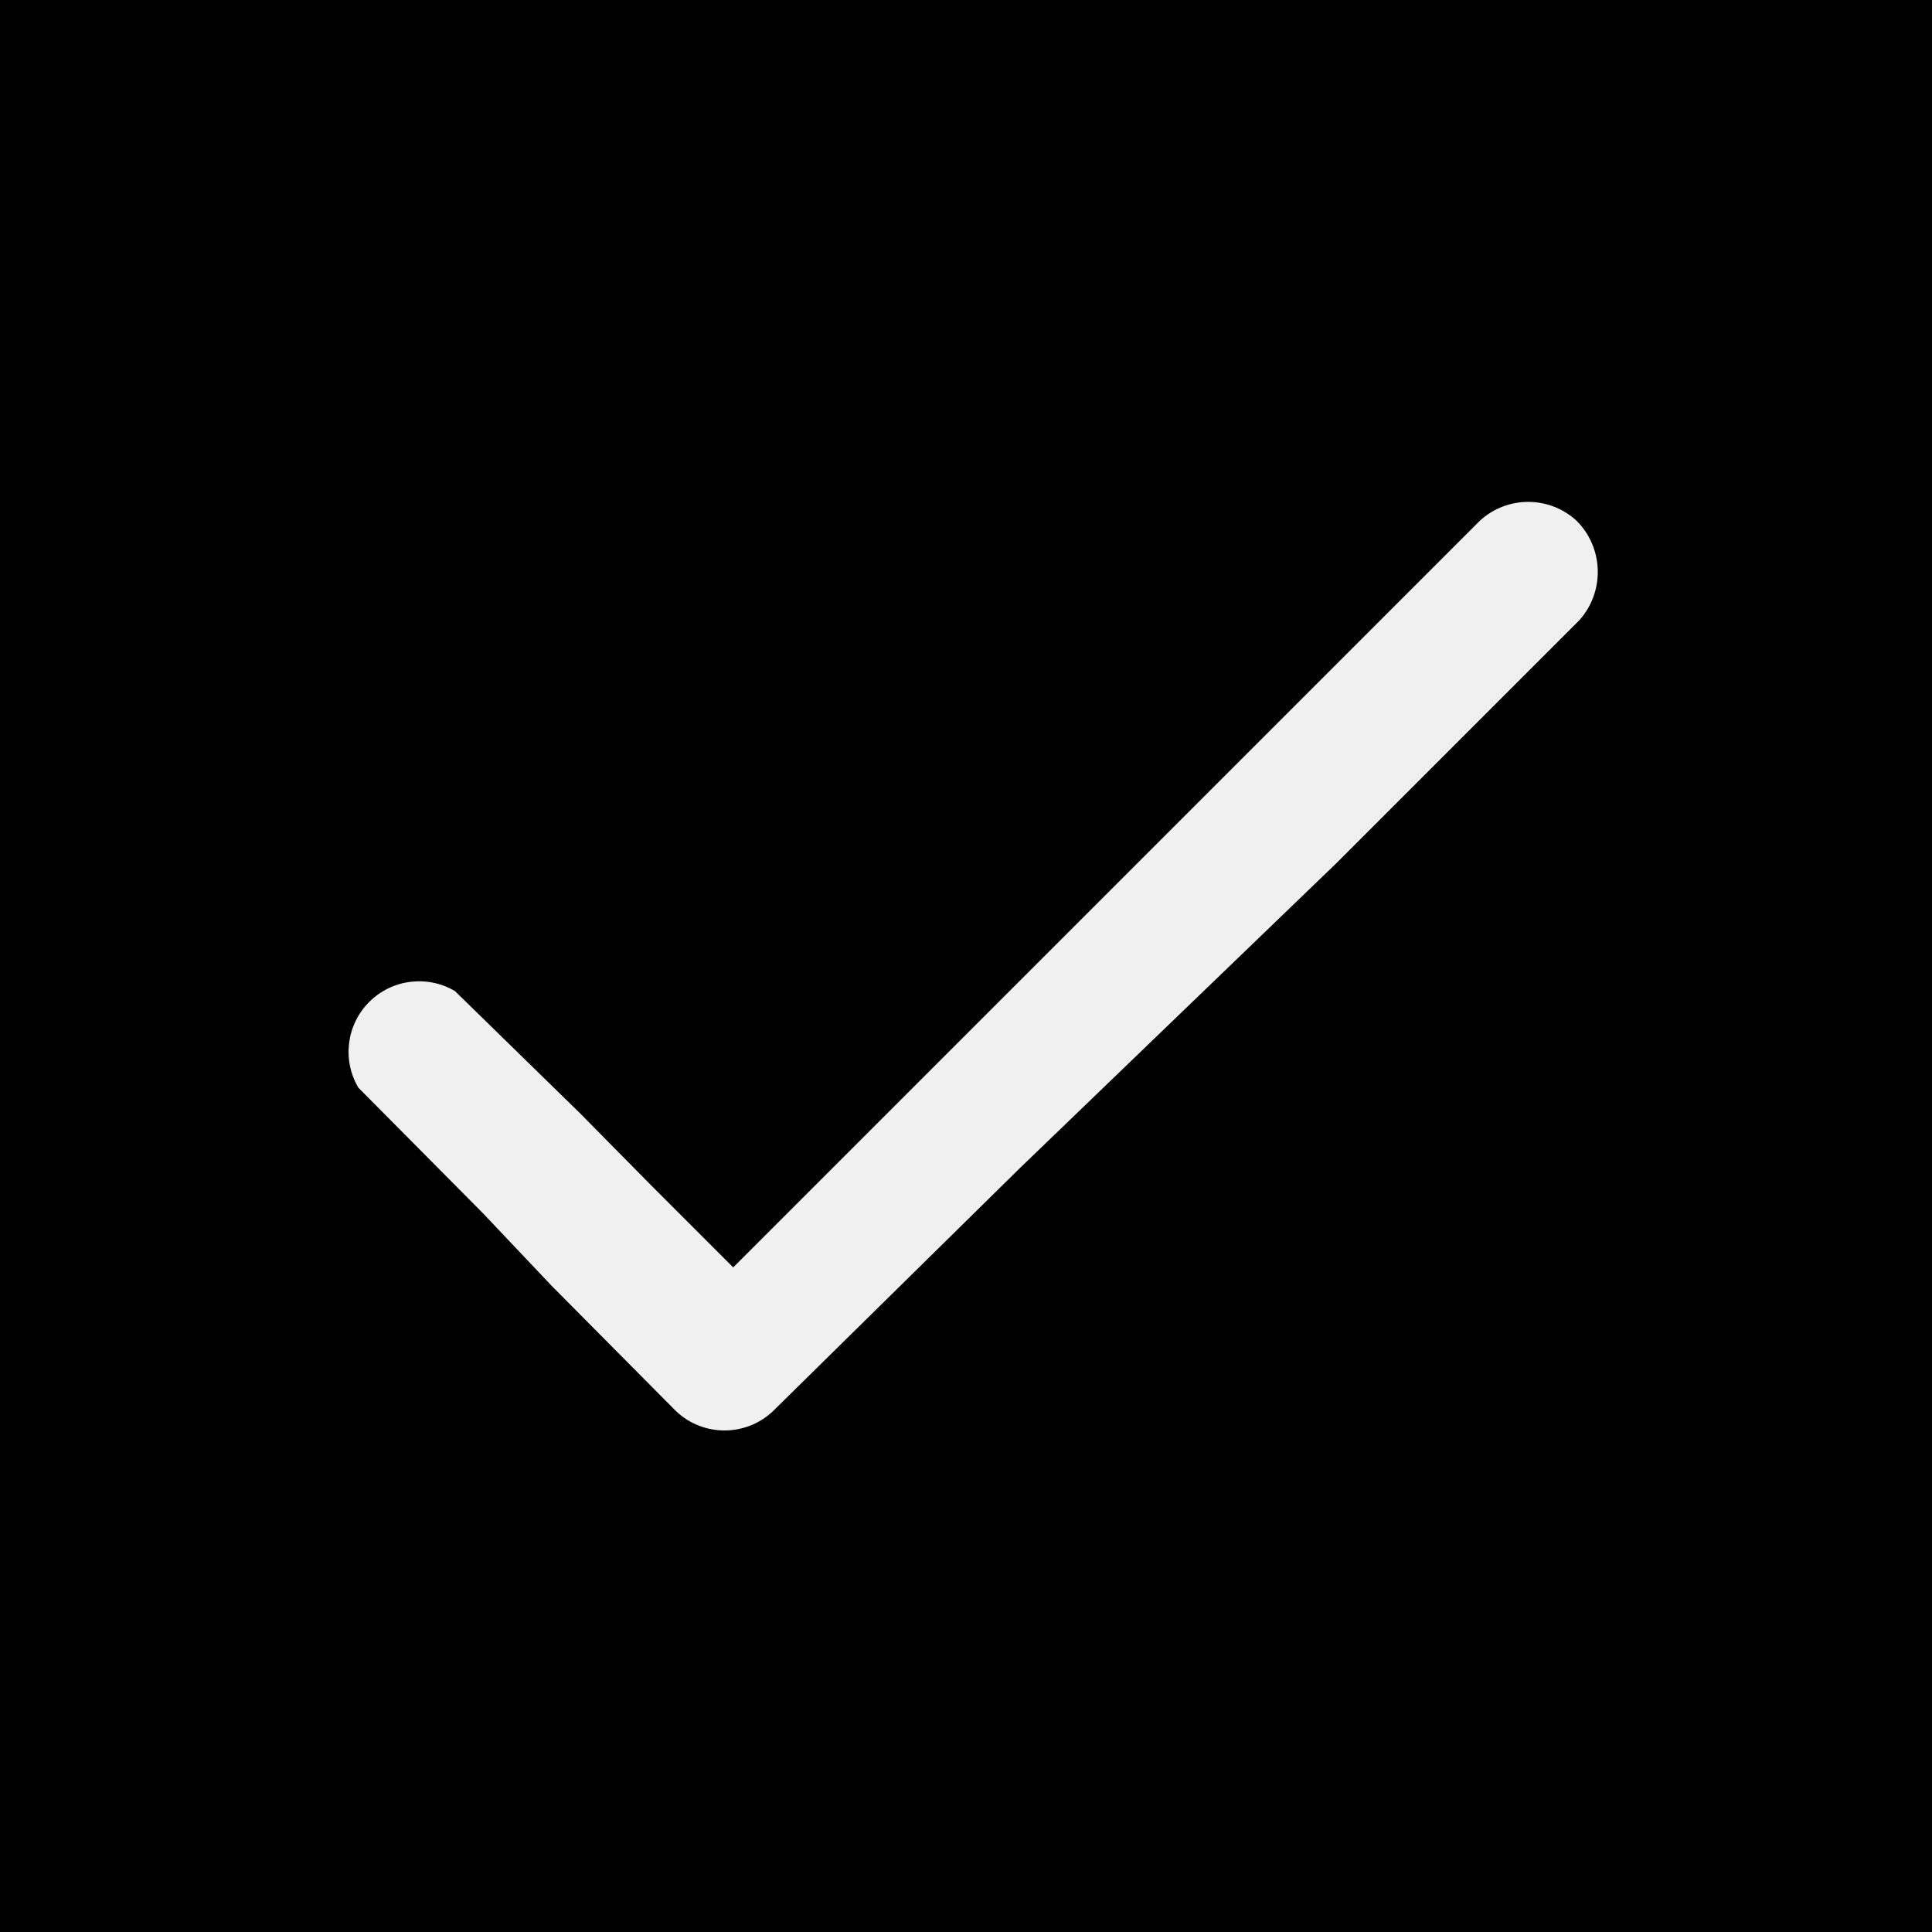
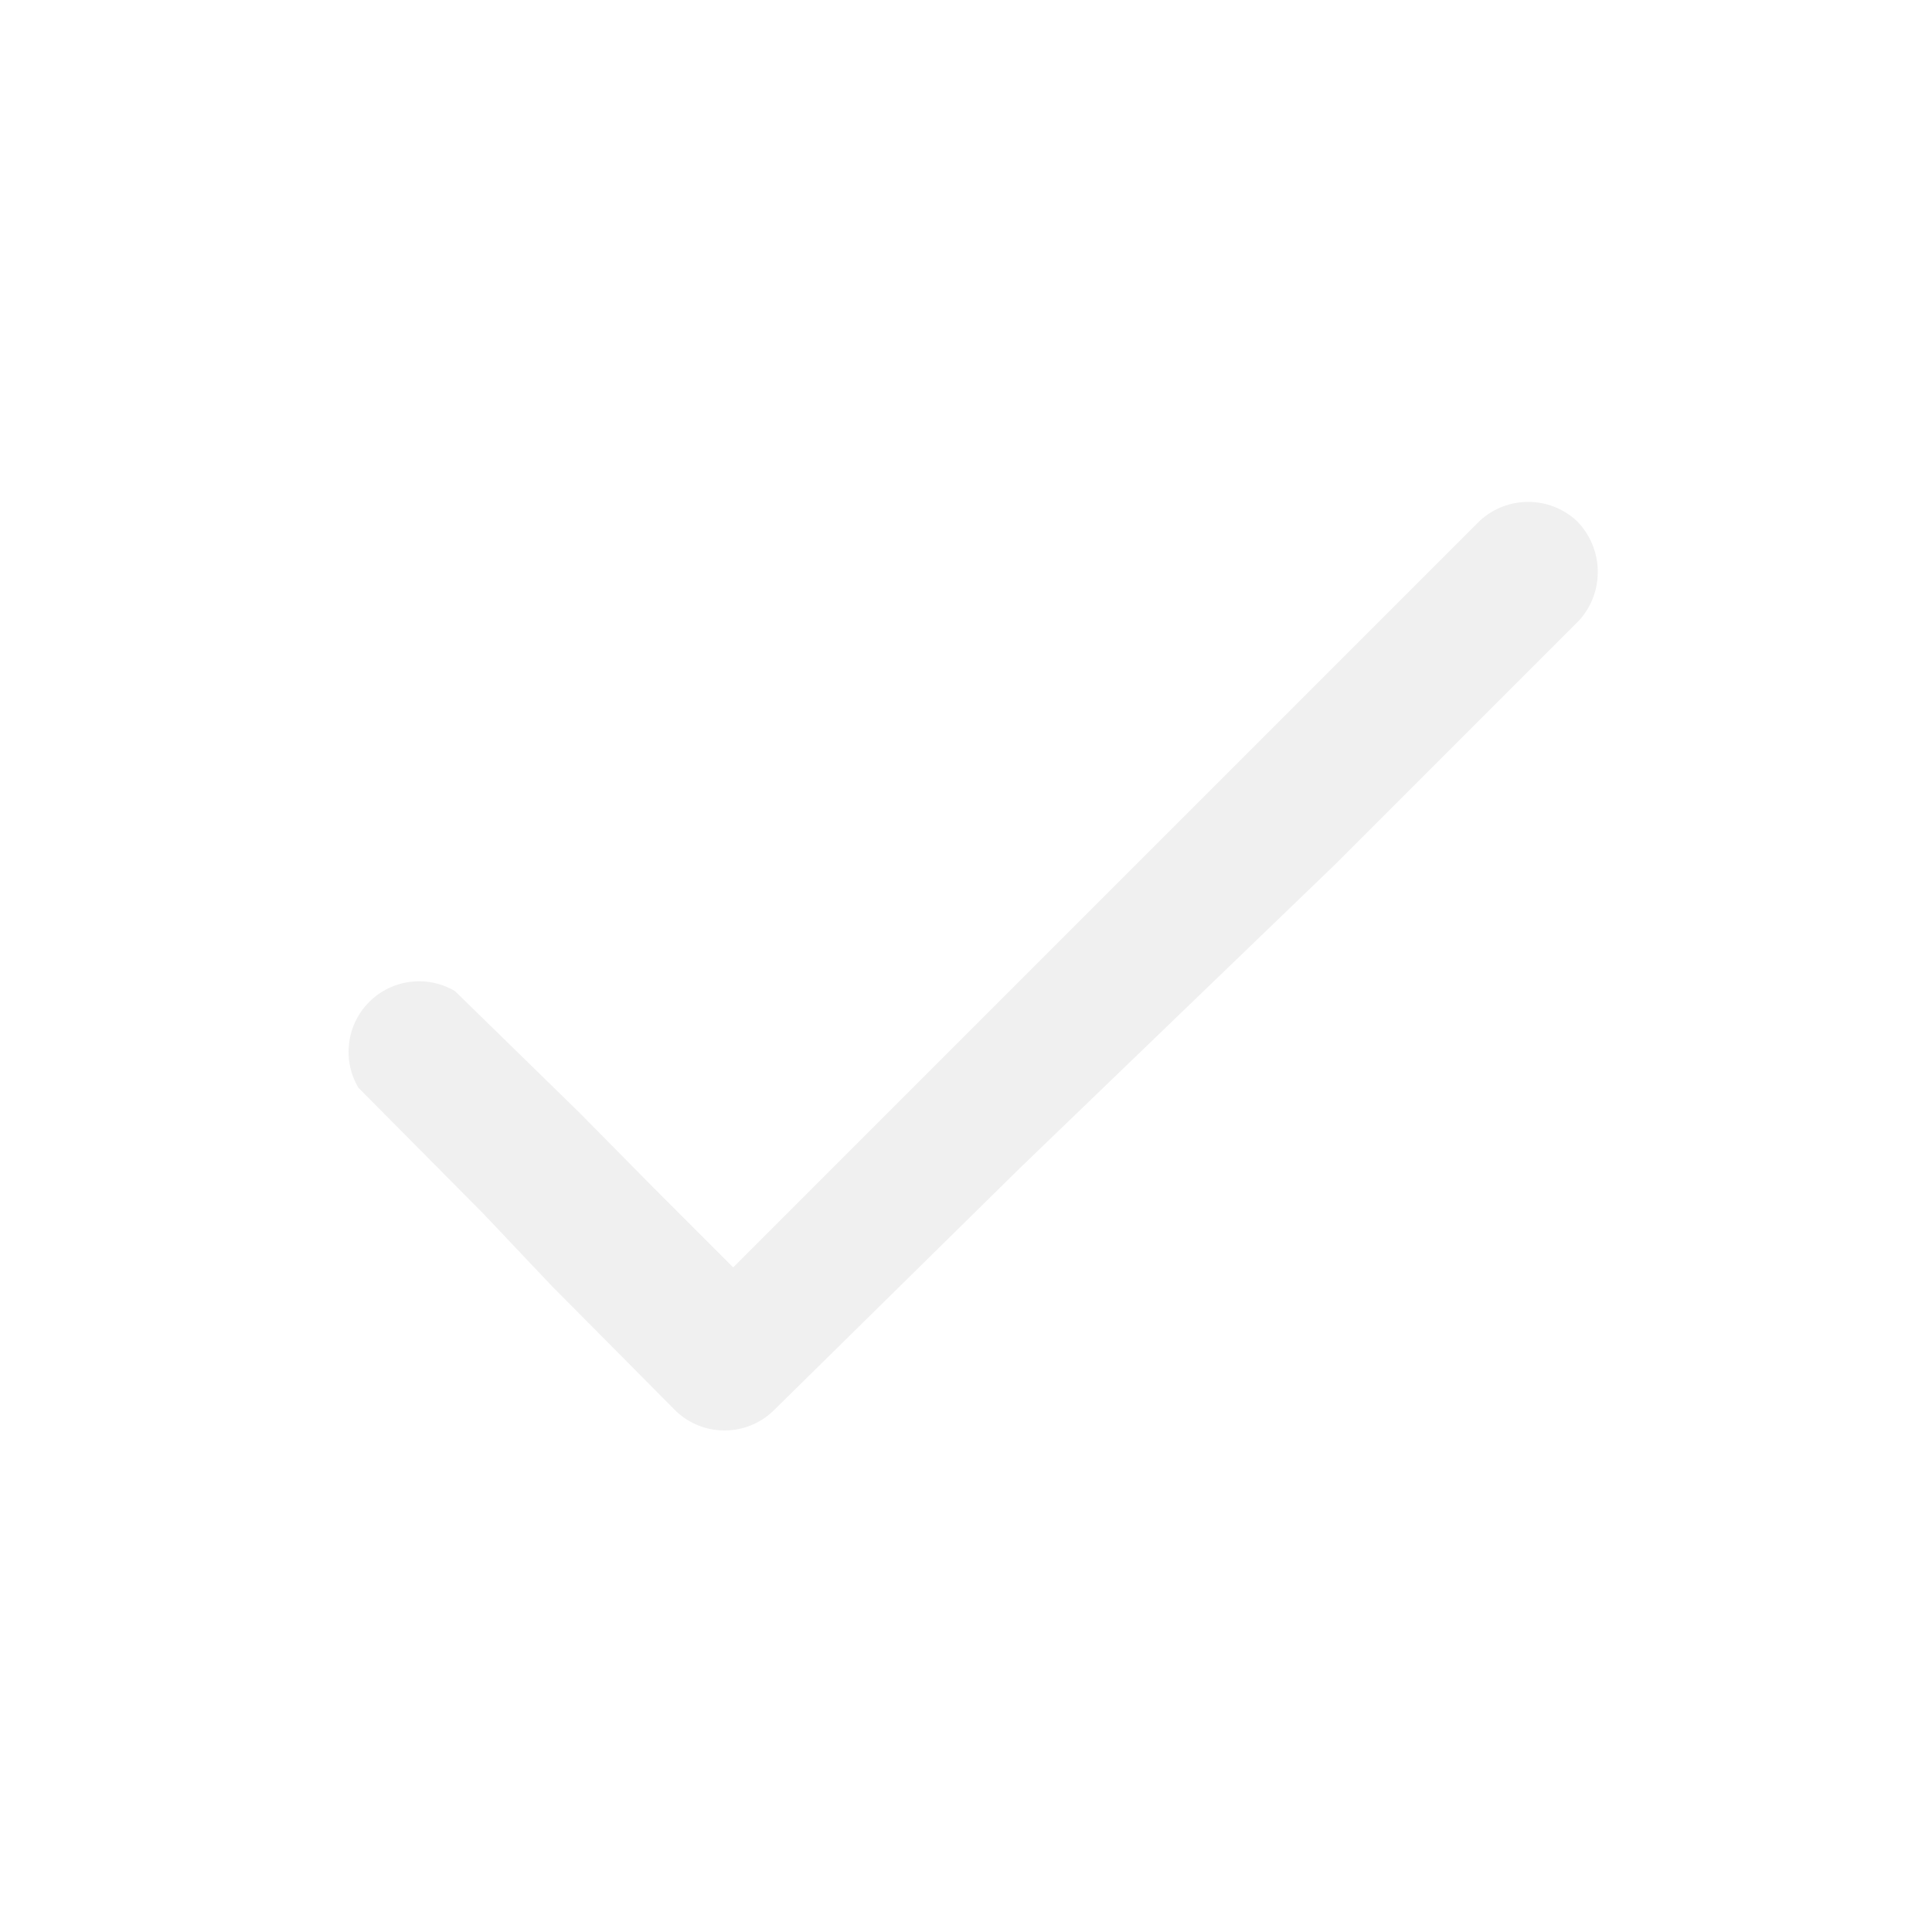
- <svg xmlns="http://www.w3.org/2000/svg" viewBox="0 0 20 20">
+ <svg xmlns="http://www.w3.org/2000/svg" fill="#FFF" viewBox="0 0 20 20">
  <g id="Layer_2" data-name="Layer 2">
    <g id="Layer_1-2" data-name="Layer 1">
      <path d="M0,0V20H20V0ZM16.35,6.42,13.83,8.94l-3.27,3.15L8,14.61H8a.73.73,0,0,1-1,0l-1.29-1.3L5,12.56l-1.29-1.3a.73.73,0,0,1,1-1L6,11.52l.76.77.83.83,2-2,3.21-3.21,2.52-2.52h0a.74.74,0,0,1,1,0A.75.75,0,0,1,16.35,6.42Z" />
    </g>
  </g>
</svg>
